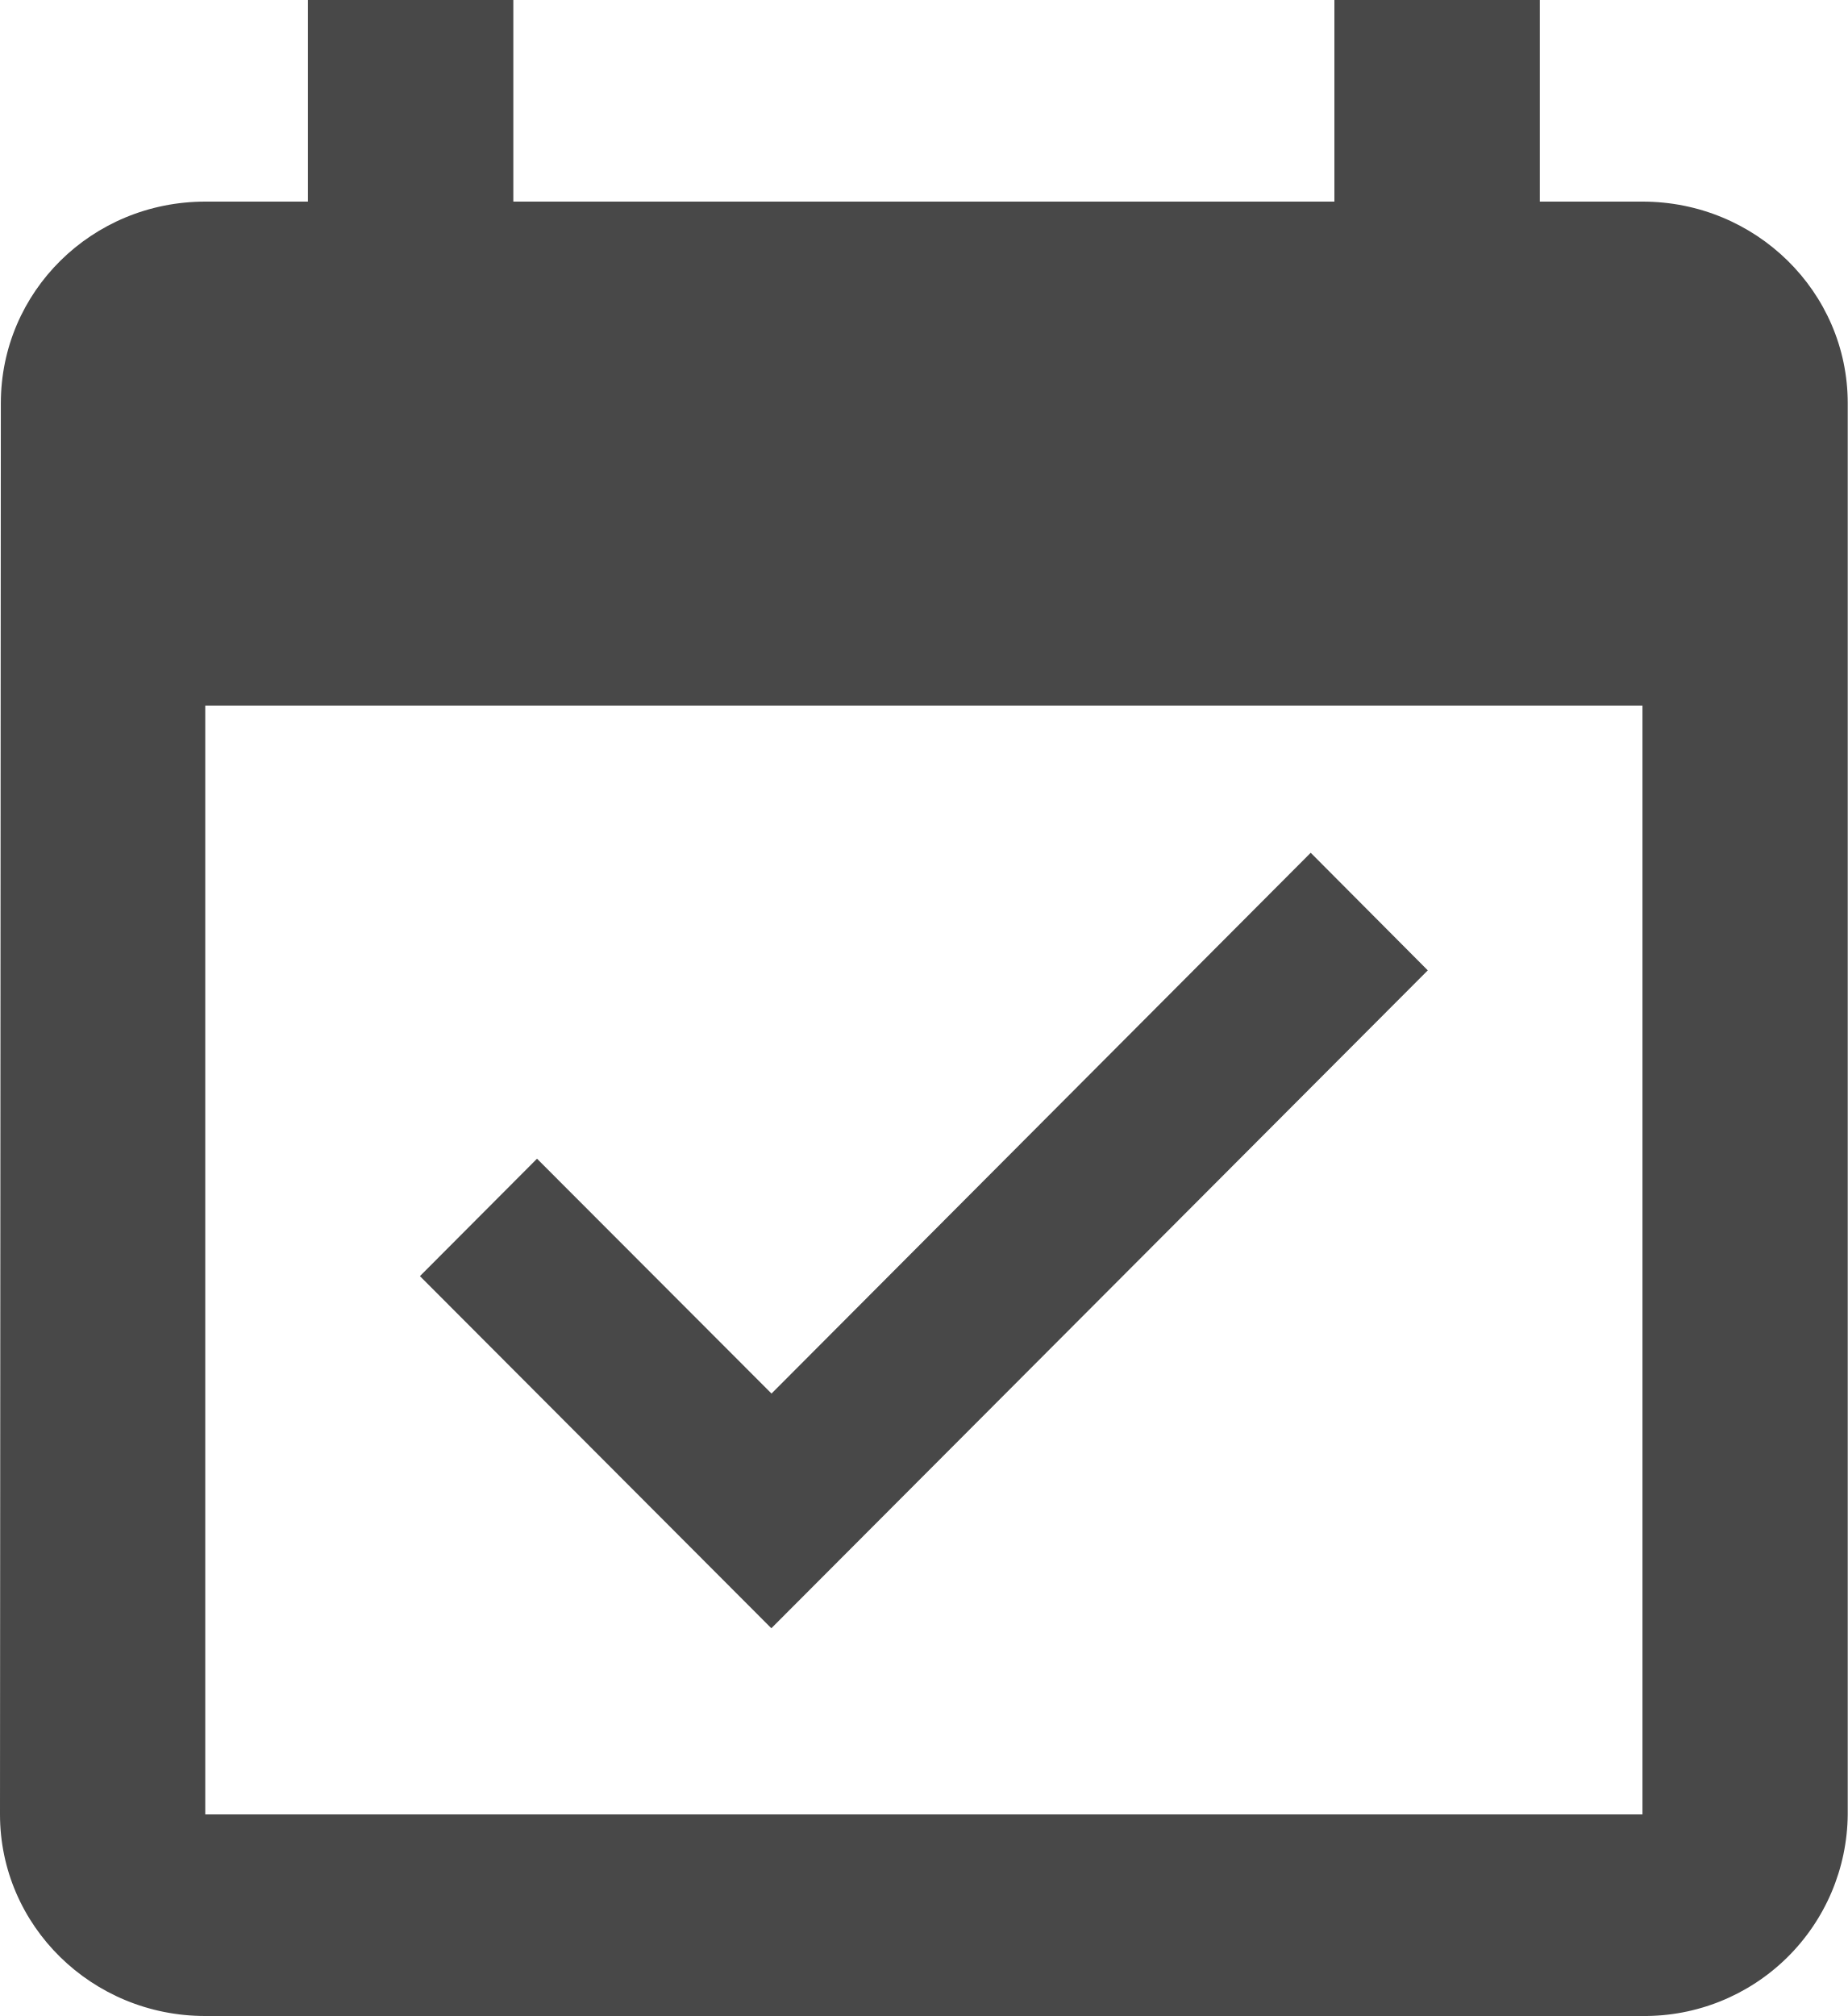
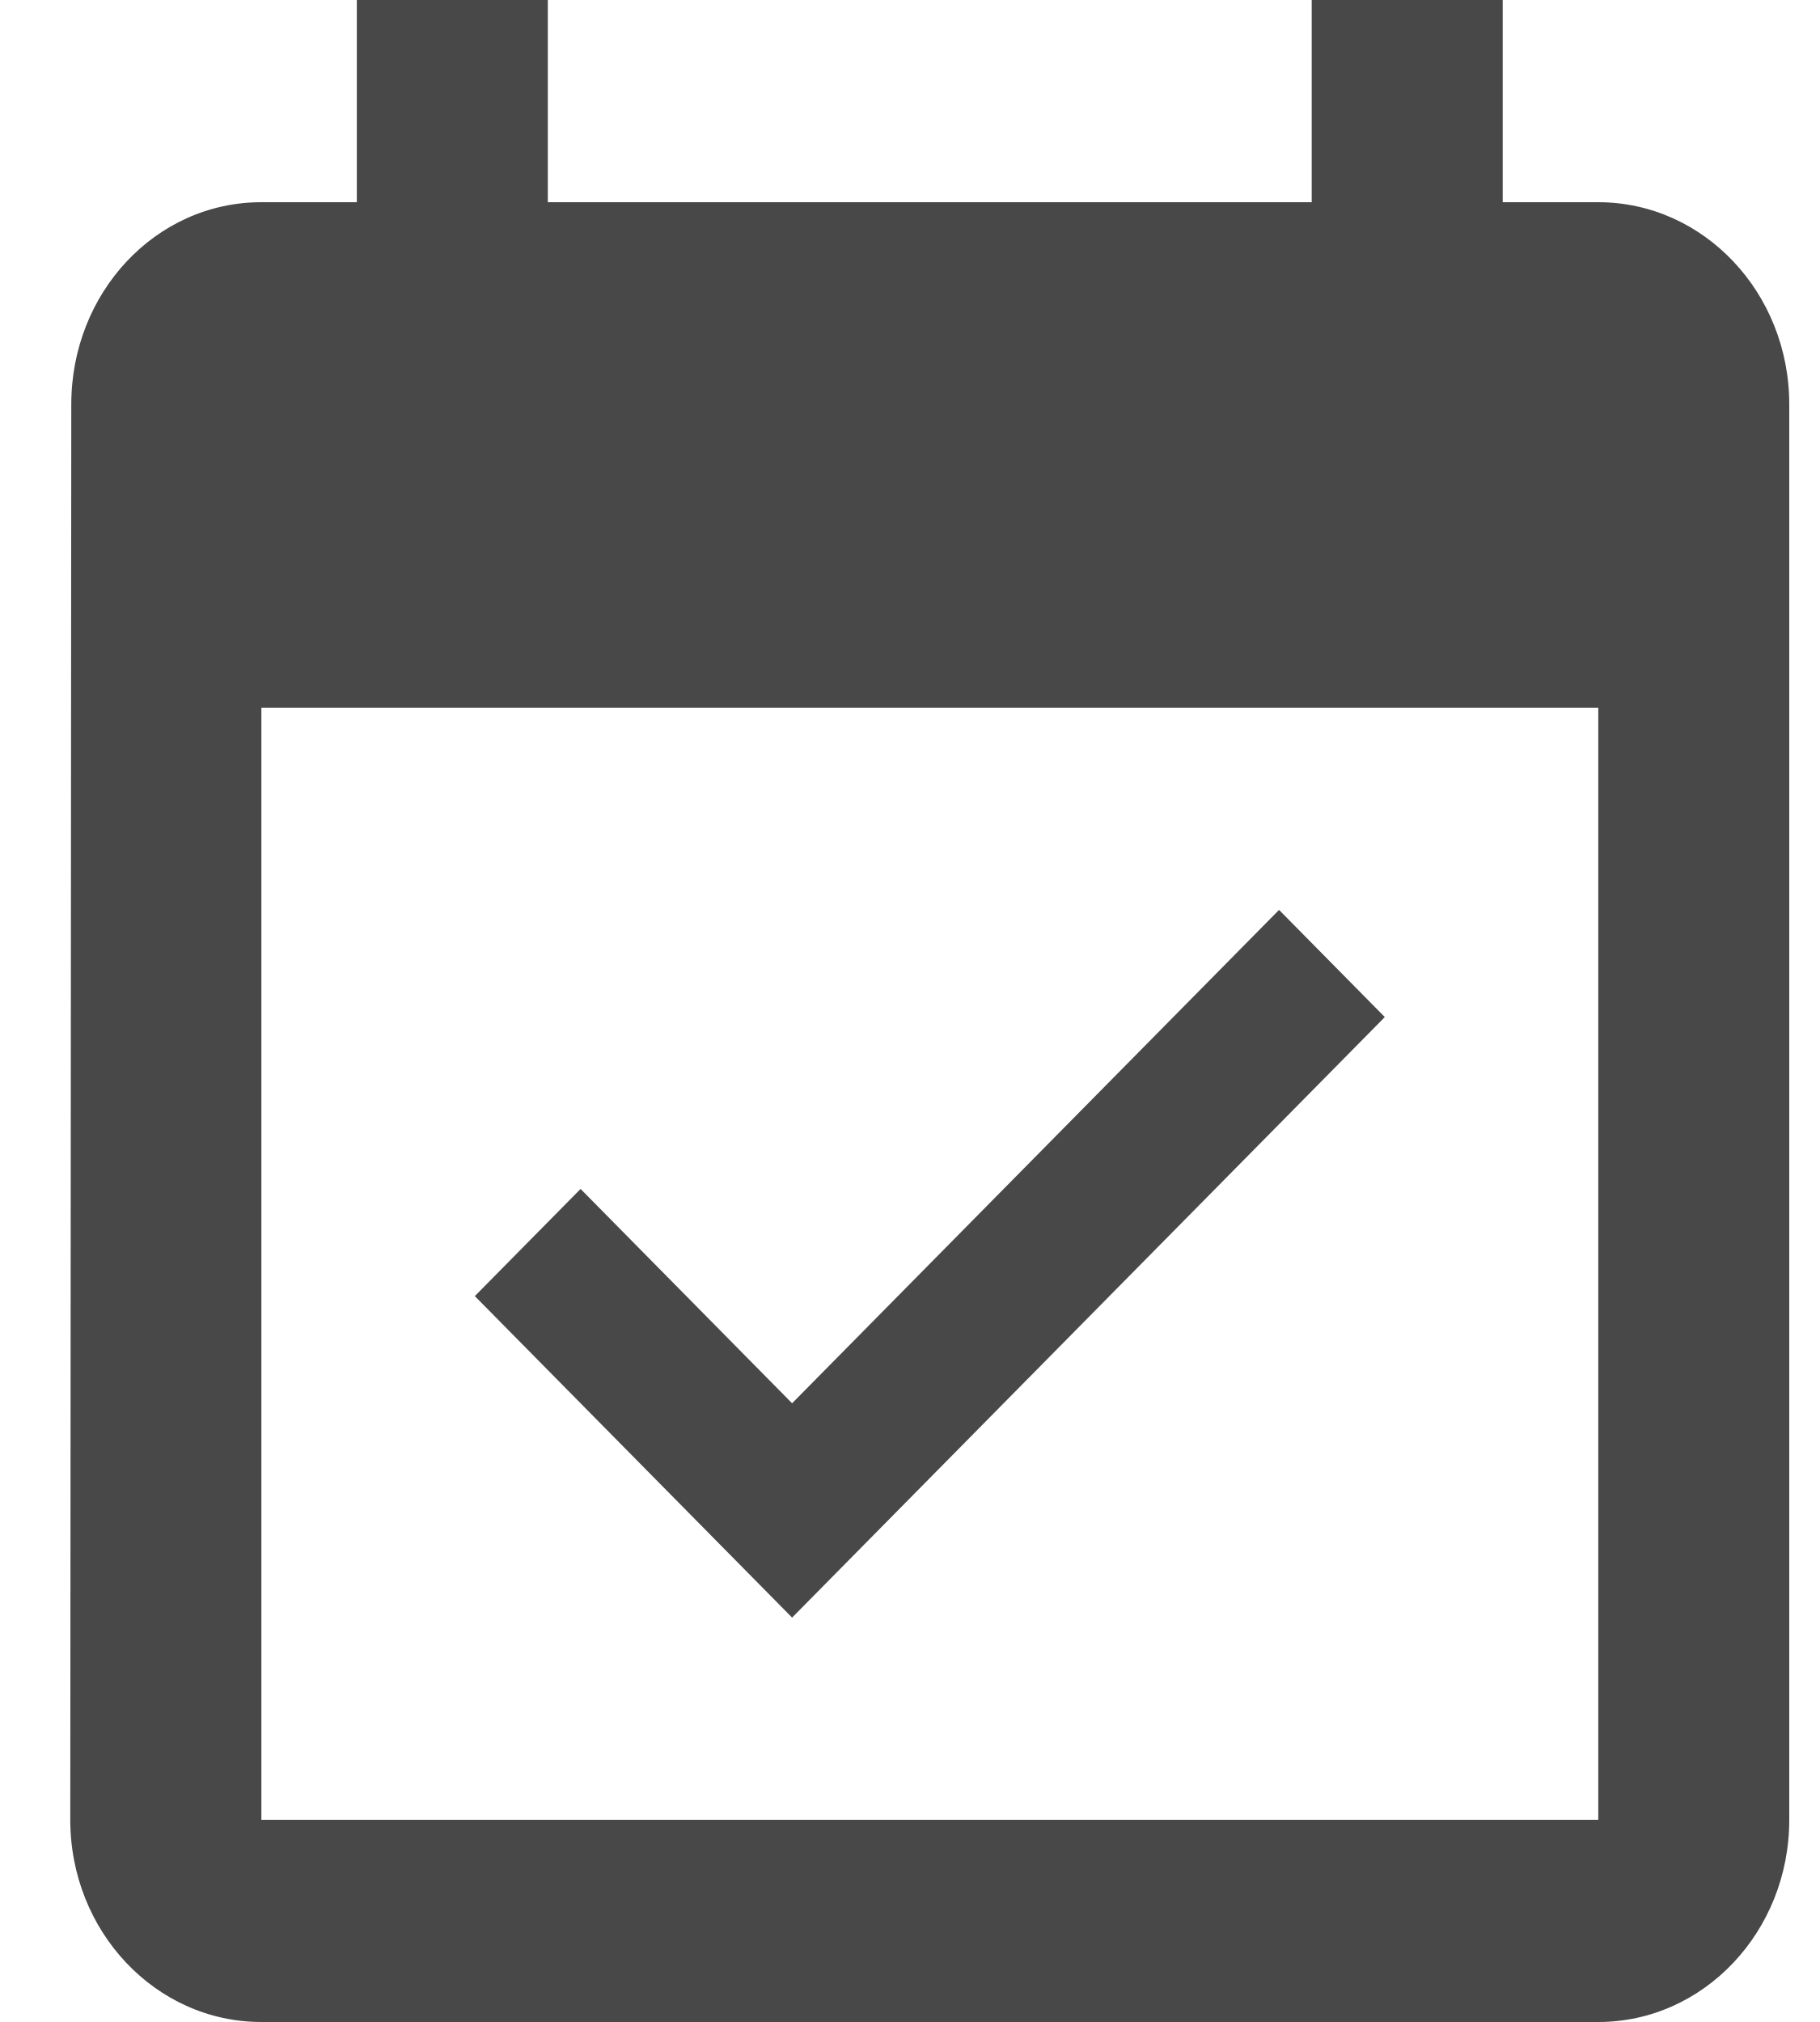
- <svg xmlns="http://www.w3.org/2000/svg" width="11" height="12" viewBox="0 0 11 12">
+ <svg xmlns="http://www.w3.org/2000/svg" width="18" height="20" viewBox="0 0 18 20">
  <g fill="#484848" fill-rule="nonzero">
-     <path d="M9.778 1.2h-.611V0H7.944v1.2H3.056V0H1.833v1.2h-.61C.546 1.2.005 1.737.005 2.4L0 10.8c0 .663.547 1.2 1.222 1.2h8.556A1.21 1.21 0 0 0 11 10.8V2.4c0-.663-.547-1.2-1.222-1.2zm0 9.6H1.222V4.2h8.556v6.6z" />
-     <path d="M8.5 5.776l-.697-.7-3.21 3.219-1.396-1.398-.697.699 2.092 2.096z" />
+     <path d="M15.807 2h-.945V0h-1.889v2H5.418V0H3.529v2h-.944C1.54 2 .705 2.895.705 4l-.01 14c0 1.105.846 2 1.89 2h13.222c1.043 0 1.889-.895 1.889-2V4c0-1.105-.846-2-1.89-2zm0 16H2.585V7h13.222v11z" />
+     <path d="M13.696 10.06L12.65 9l-4.816 4.88-2.092-2.12-1.046 1.06L7.834 16z" />
  </g>
</svg>
